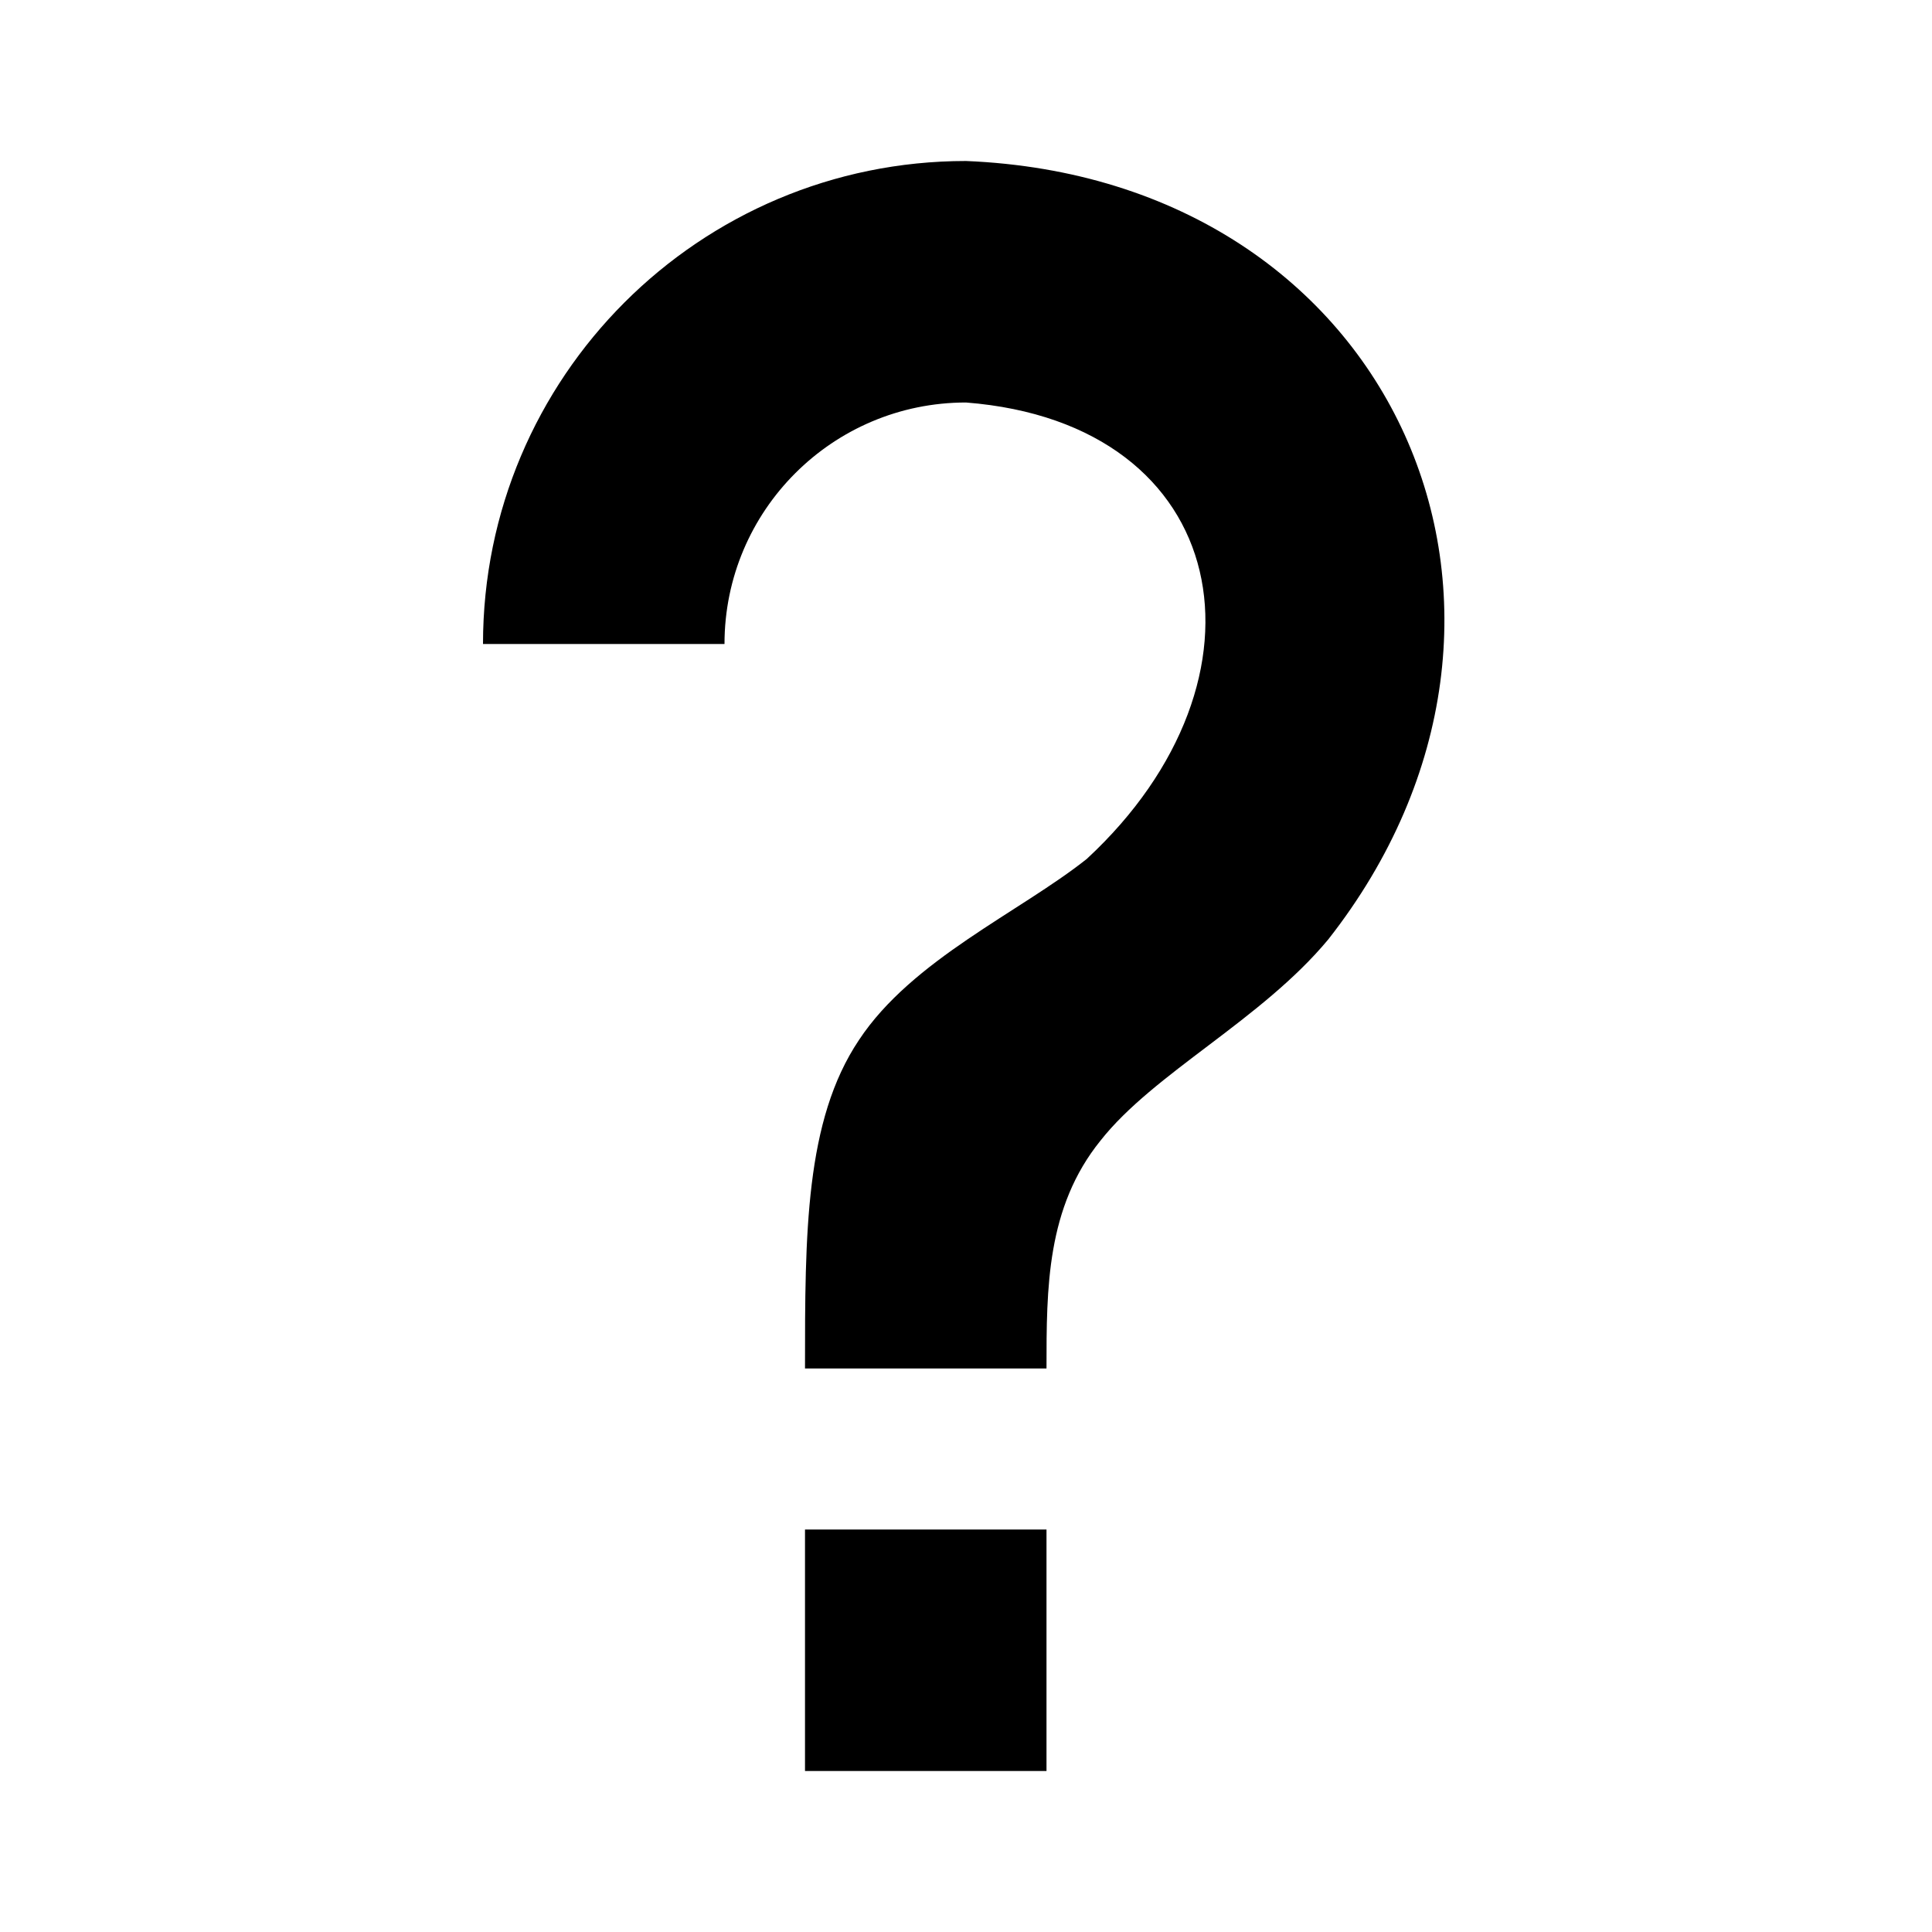
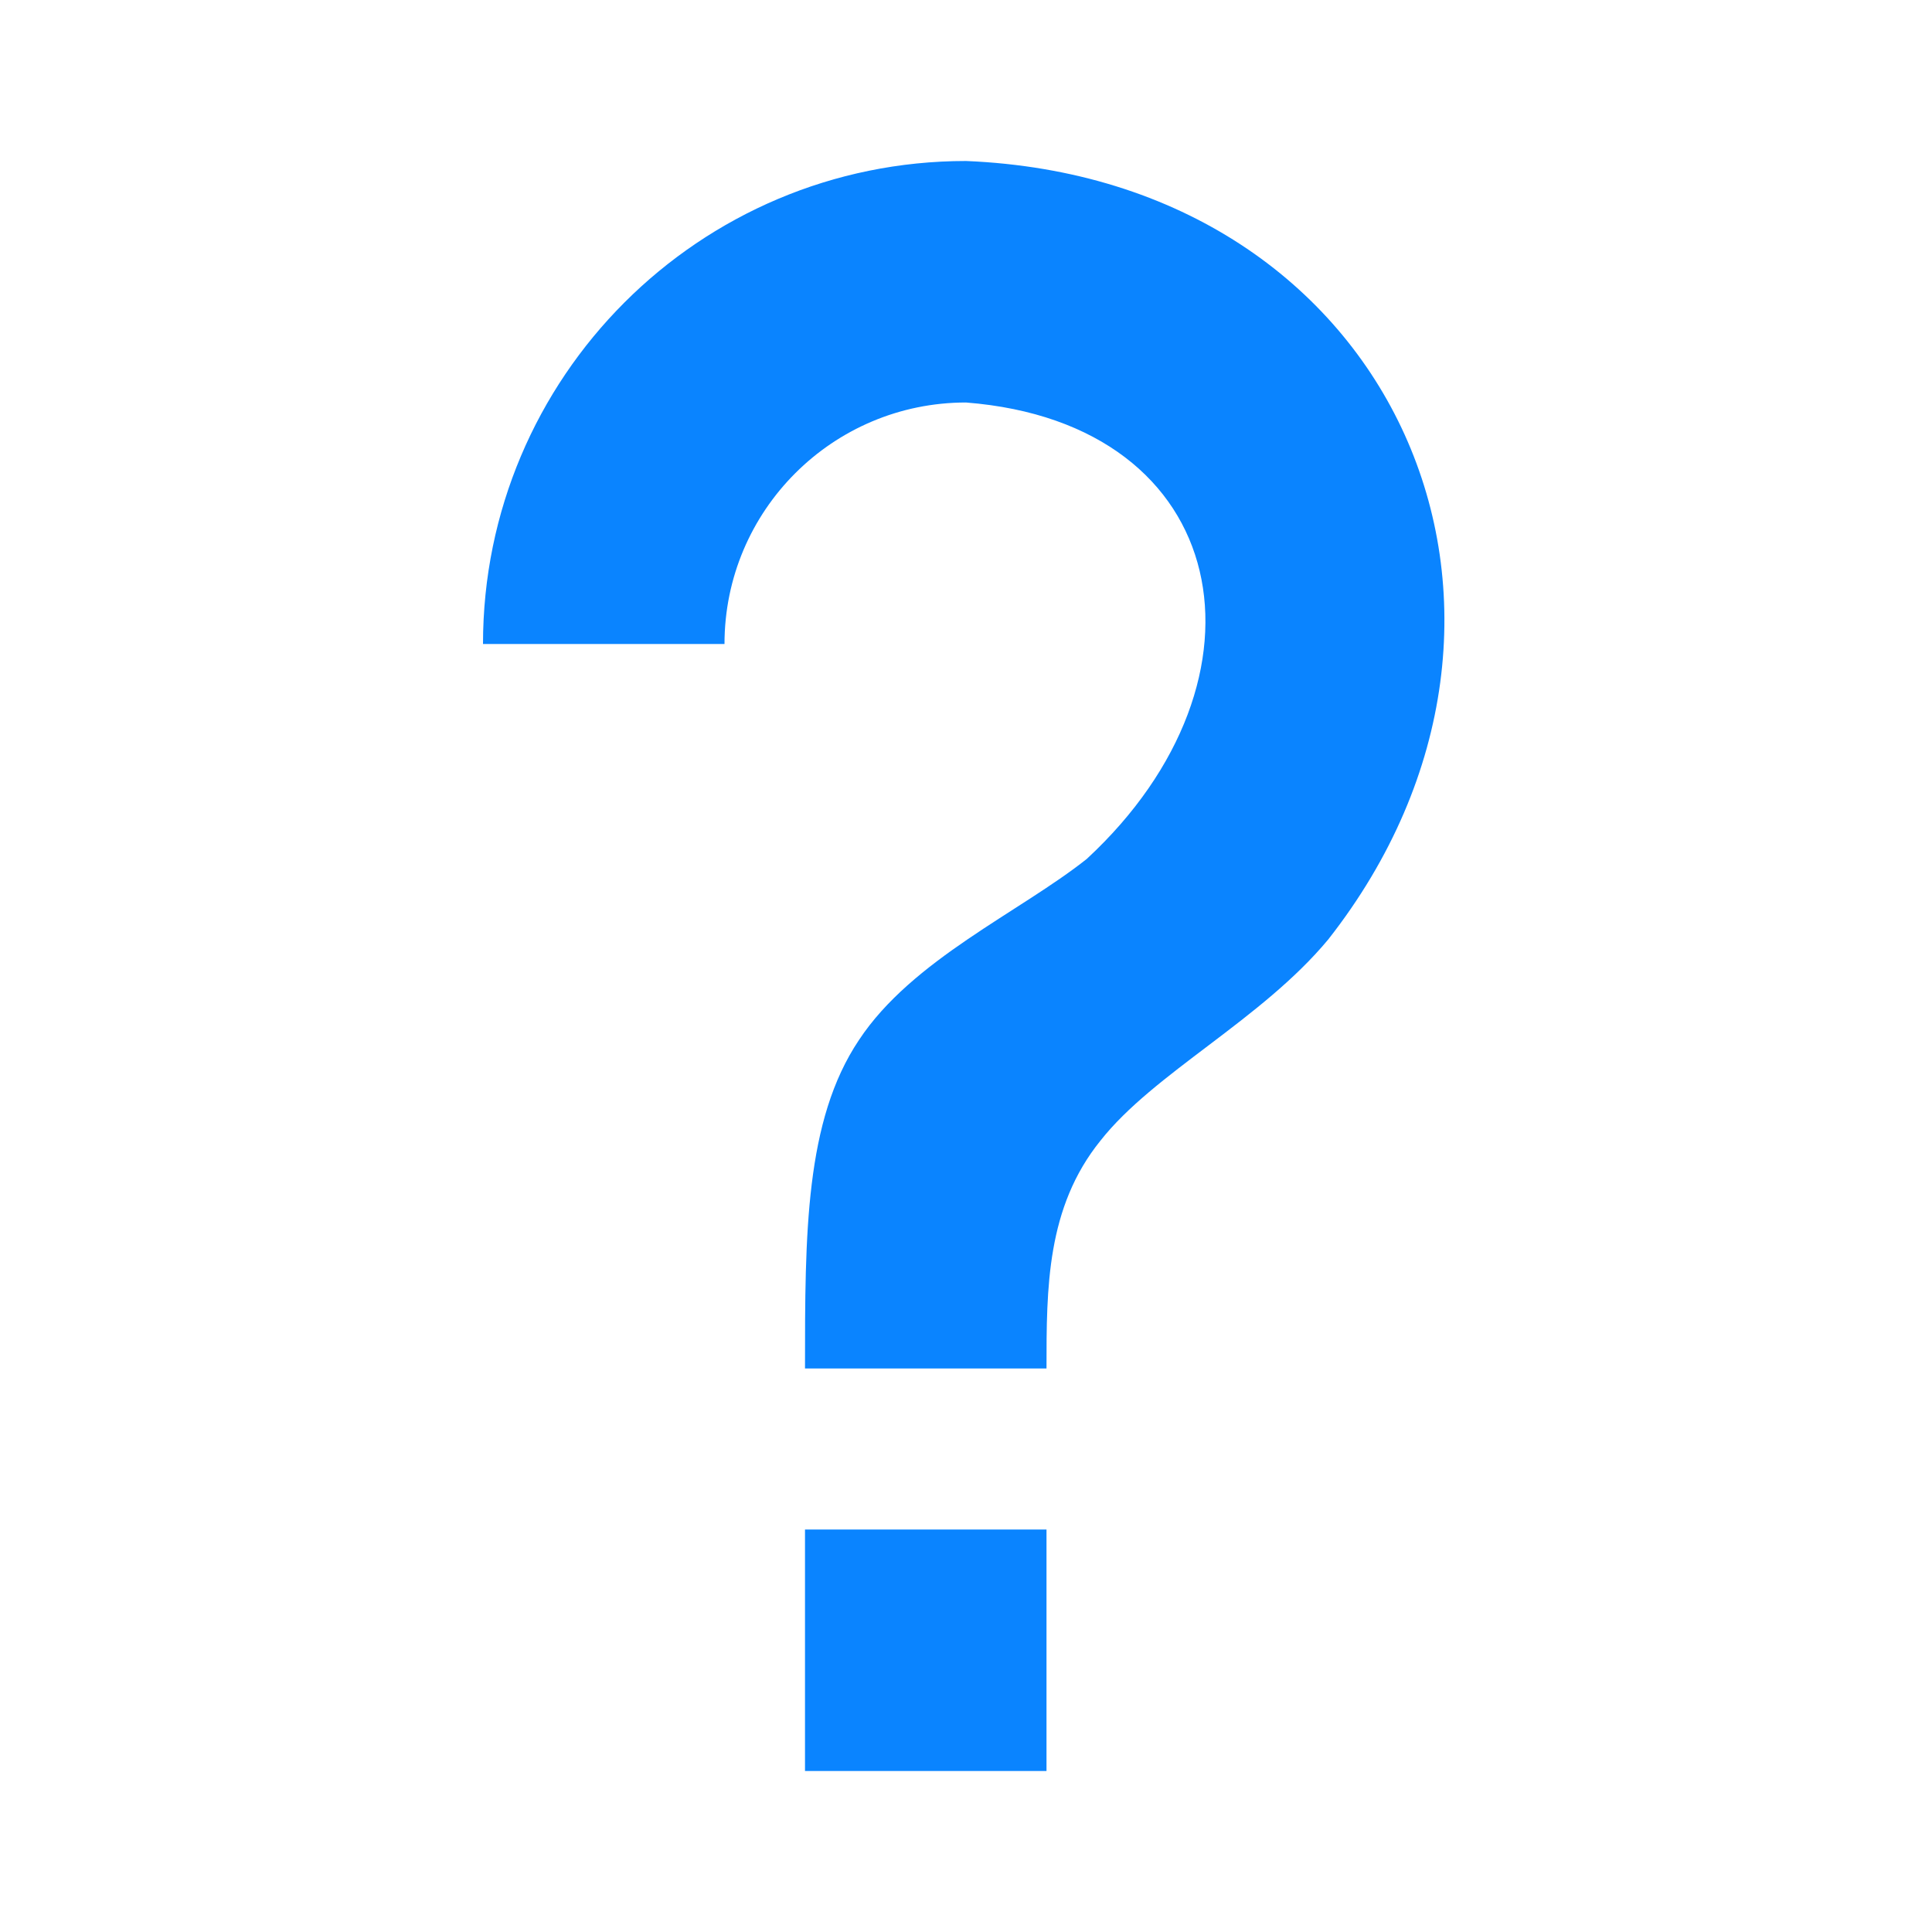
<svg xmlns="http://www.w3.org/2000/svg" version="1.1" width="24" height="24" viewBox="0 0 24 24">
-   <path d="M10,19H13V22H10V19M12,2C17.35,2.22 19.68,7.62 16.5,11.67C15.67,12.67 14.33,13.33 13.67,14.17C13,15 13,16 13,17H10C10,15.33 10,13.92 10.67,12.92C11.33,11.92 12.67,11.33 13.5,10.67C15.92,8.43 15.32,5.26 12,5A3,3 0 0,0 9,8H6A6,6 0 0,1 12,2Z" />
+   <path d="M10,19H13V22H10V19M12,2C17.35,2.22 19.68,7.62 16.5,11.67C15.67,12.67 14.33,13.33 13.67,14.17C13,15 13,16 13,17H10C10,15.33 10,13.92 10.67,12.92C11.33,11.92 12.67,11.33 13.5,10.67C15.92,8.43 15.32,5.26 12,5A3,3 0 0,0 9,8H6A6,6 0 0,1 12,2Z" fill="#0A84FF" />
</svg>
